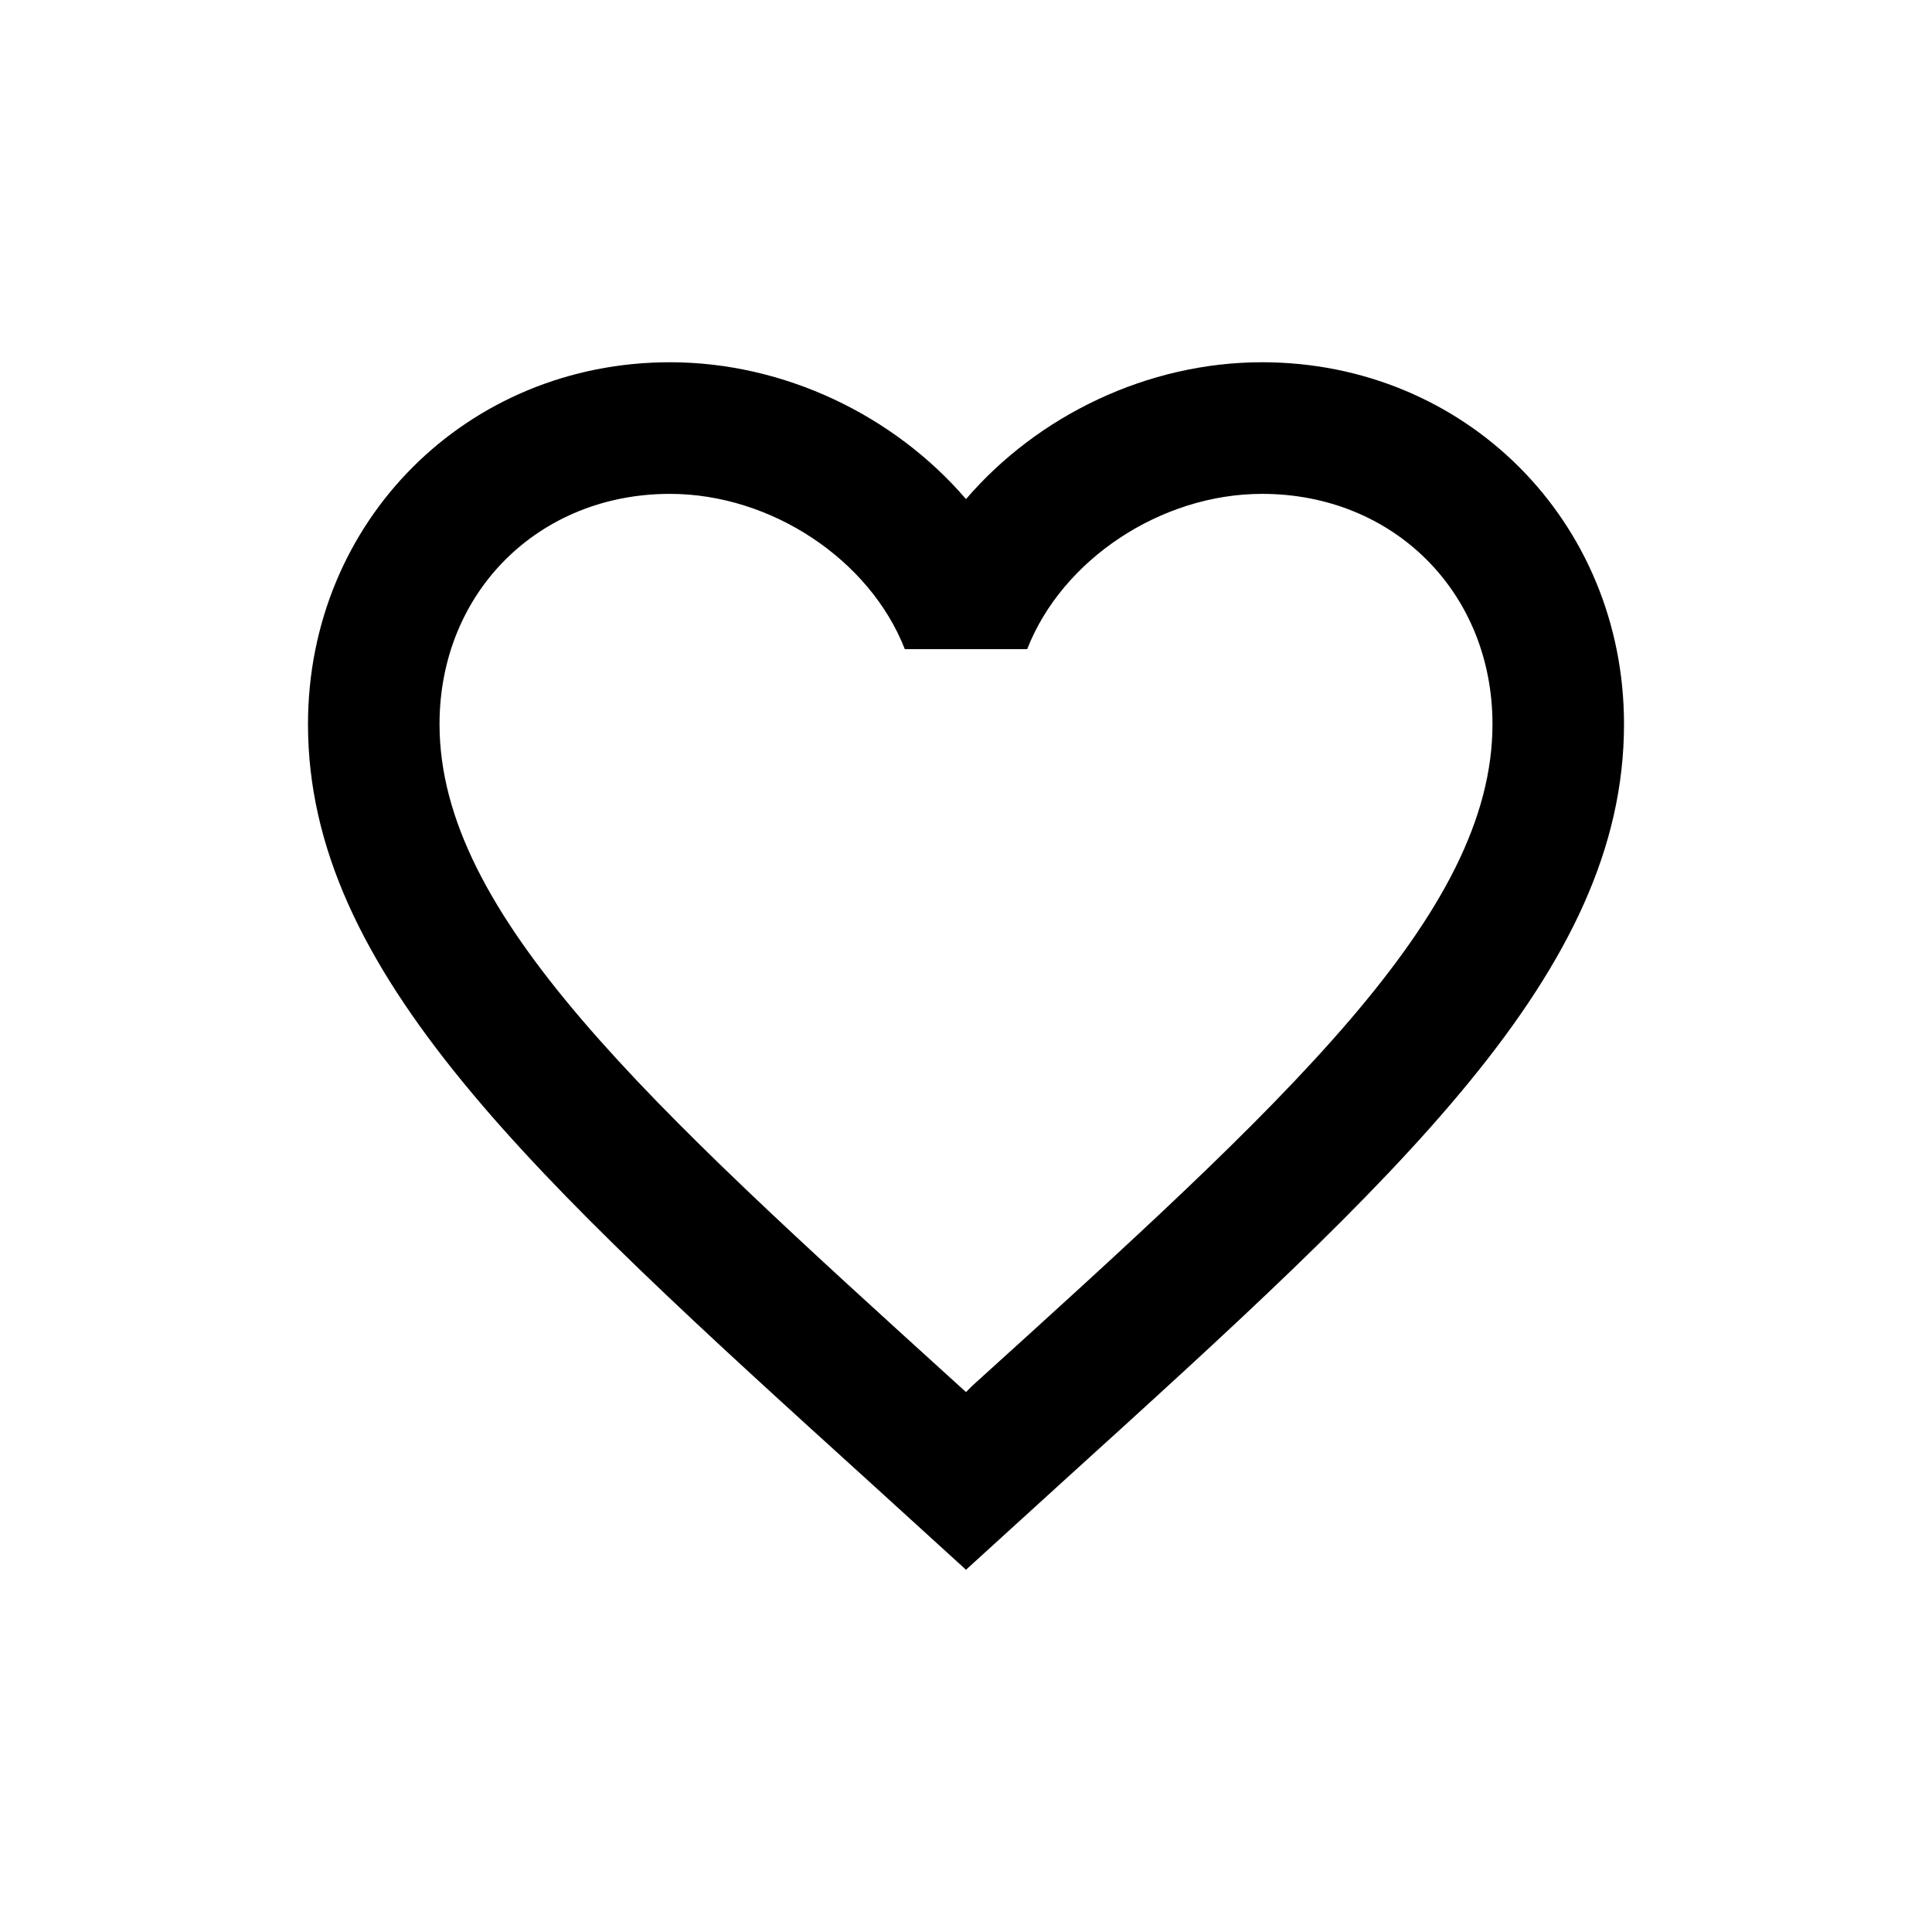
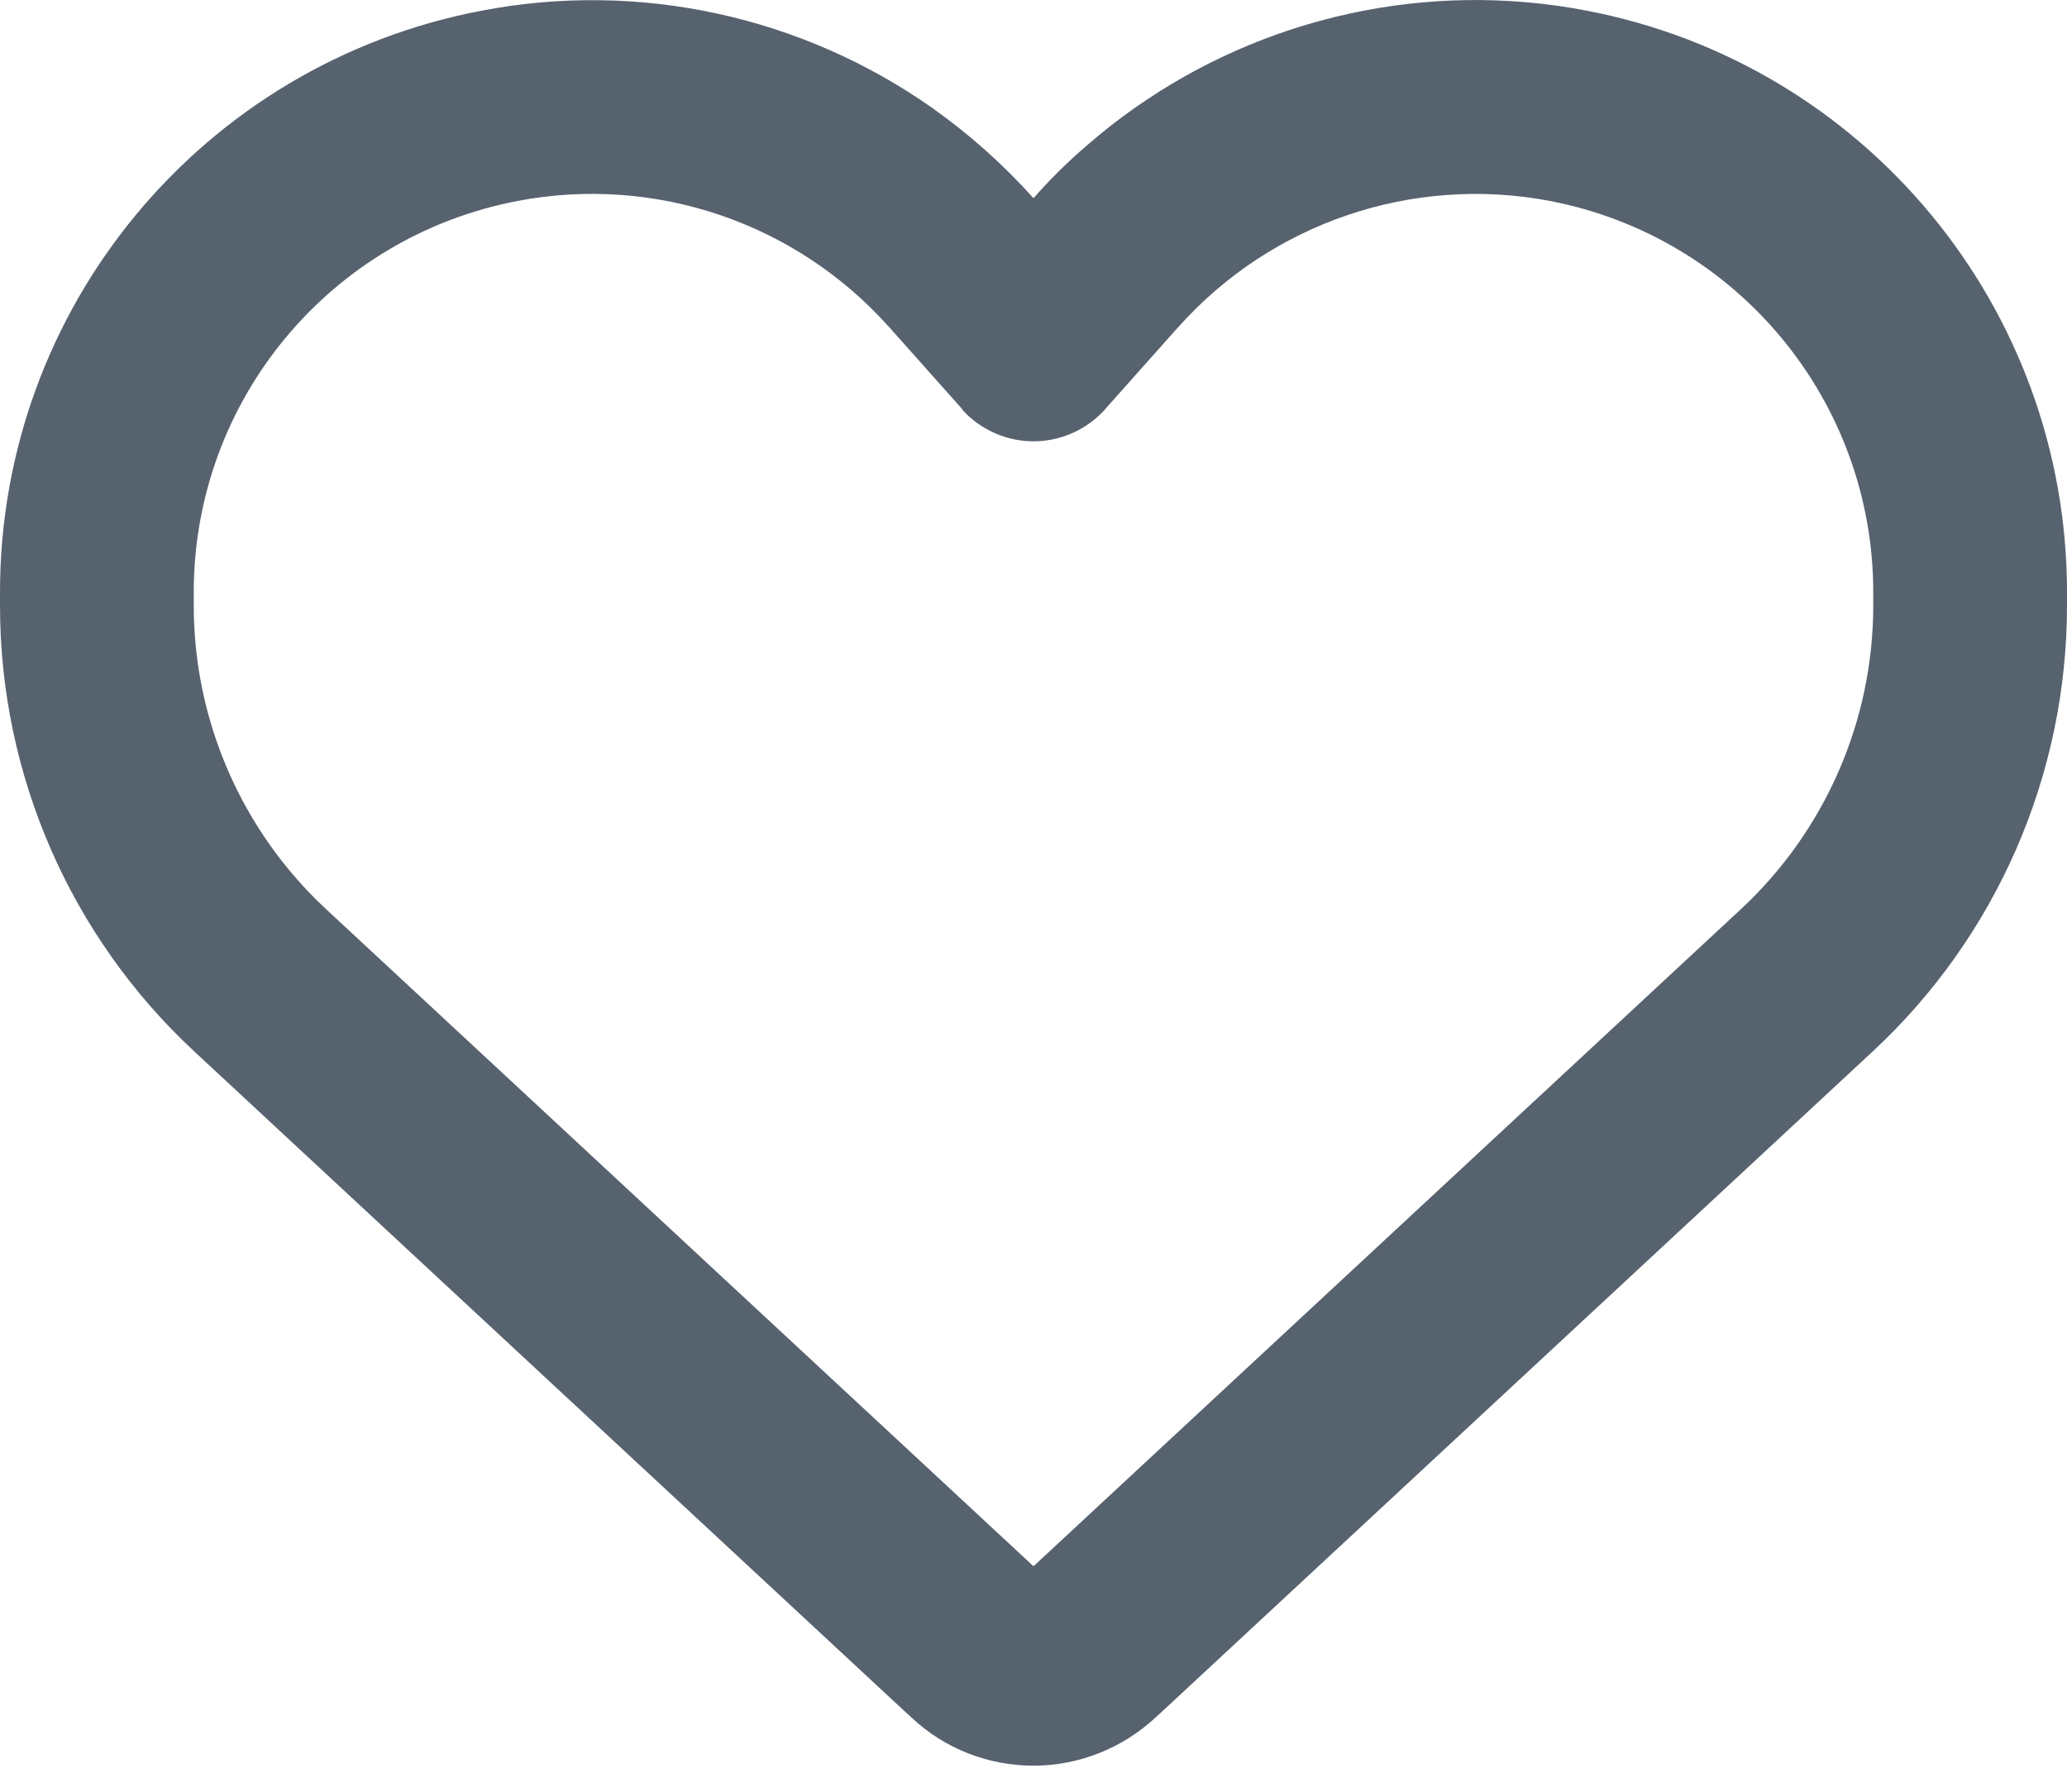
- <svg xmlns="http://www.w3.org/2000/svg" preserveAspectRatio="none" width="100%" height="100%" overflow="visible" style="display: block;" viewBox="0 0 24 24" fill="none">
-   <g id="mecenatka_solid">
-     <path id="Vector" d="M12.082 17.211L12 17.293L11.91 17.211C8.027 13.688 5.46 11.358 5.46 8.996C5.46 7.361 6.687 6.135 8.322 6.135C9.58 6.135 10.806 6.952 11.24 8.064H12.76C13.194 6.952 14.42 6.135 15.678 6.135C17.313 6.135 18.54 7.361 18.54 8.996C18.54 11.358 15.973 13.688 12.082 17.211ZM15.678 4.5C14.256 4.5 12.891 5.162 12 6.2C11.109 5.162 9.744 4.5 8.322 4.5C5.804 4.5 3.826 6.47 3.826 8.996C3.826 12.077 6.605 14.603 10.815 18.421L12 19.5L13.185 18.421C17.395 14.603 20.174 12.077 20.174 8.996C20.174 6.47 18.196 4.5 15.678 4.5Z" fill="currentColor" />
-   </g>
+ <svg xmlns="http://www.w3.org/2000/svg" width="15" height="13" viewBox="0 0 15 13" fill="none">
+   <path d="M6.615 12.462L6.542 12.395L1.409 7.628C0.51 6.793 0 5.621 0 4.394V4.297C0 2.235 1.465 0.465 3.492 0.078C4.646 -0.144 5.827 0.122 6.768 0.785C7.031 0.972 7.277 1.189 7.5 1.438C7.623 1.297 7.755 1.168 7.896 1.048C8.004 0.954 8.115 0.867 8.232 0.785C9.173 0.122 10.354 -0.144 11.508 0.076C13.535 0.462 15 2.235 15 4.297V4.394C15 5.621 14.49 6.793 13.591 7.628L8.458 12.395L8.385 12.462C8.145 12.685 7.828 12.811 7.5 12.811C7.172 12.811 6.855 12.688 6.615 12.462ZM7.005 2.994C6.993 2.985 6.984 2.973 6.976 2.961L6.454 2.375L6.451 2.372C5.774 1.614 4.752 1.268 3.756 1.458C2.391 1.719 1.406 2.909 1.406 4.297V4.394C1.406 5.229 1.755 6.029 2.367 6.597L7.5 11.364L12.633 6.597C13.245 6.029 13.594 5.229 13.594 4.394V4.297C13.594 2.911 12.609 1.719 11.247 1.458C10.251 1.268 9.226 1.617 8.552 2.372C8.552 2.372 8.552 2.372 8.549 2.375C8.546 2.378 8.549 2.375 8.546 2.378L8.024 2.964C8.016 2.976 8.004 2.985 7.995 2.996C7.863 3.128 7.685 3.202 7.5 3.202C7.315 3.202 7.137 3.128 7.005 2.996V2.994Z" fill="#57626F" />
</svg>
